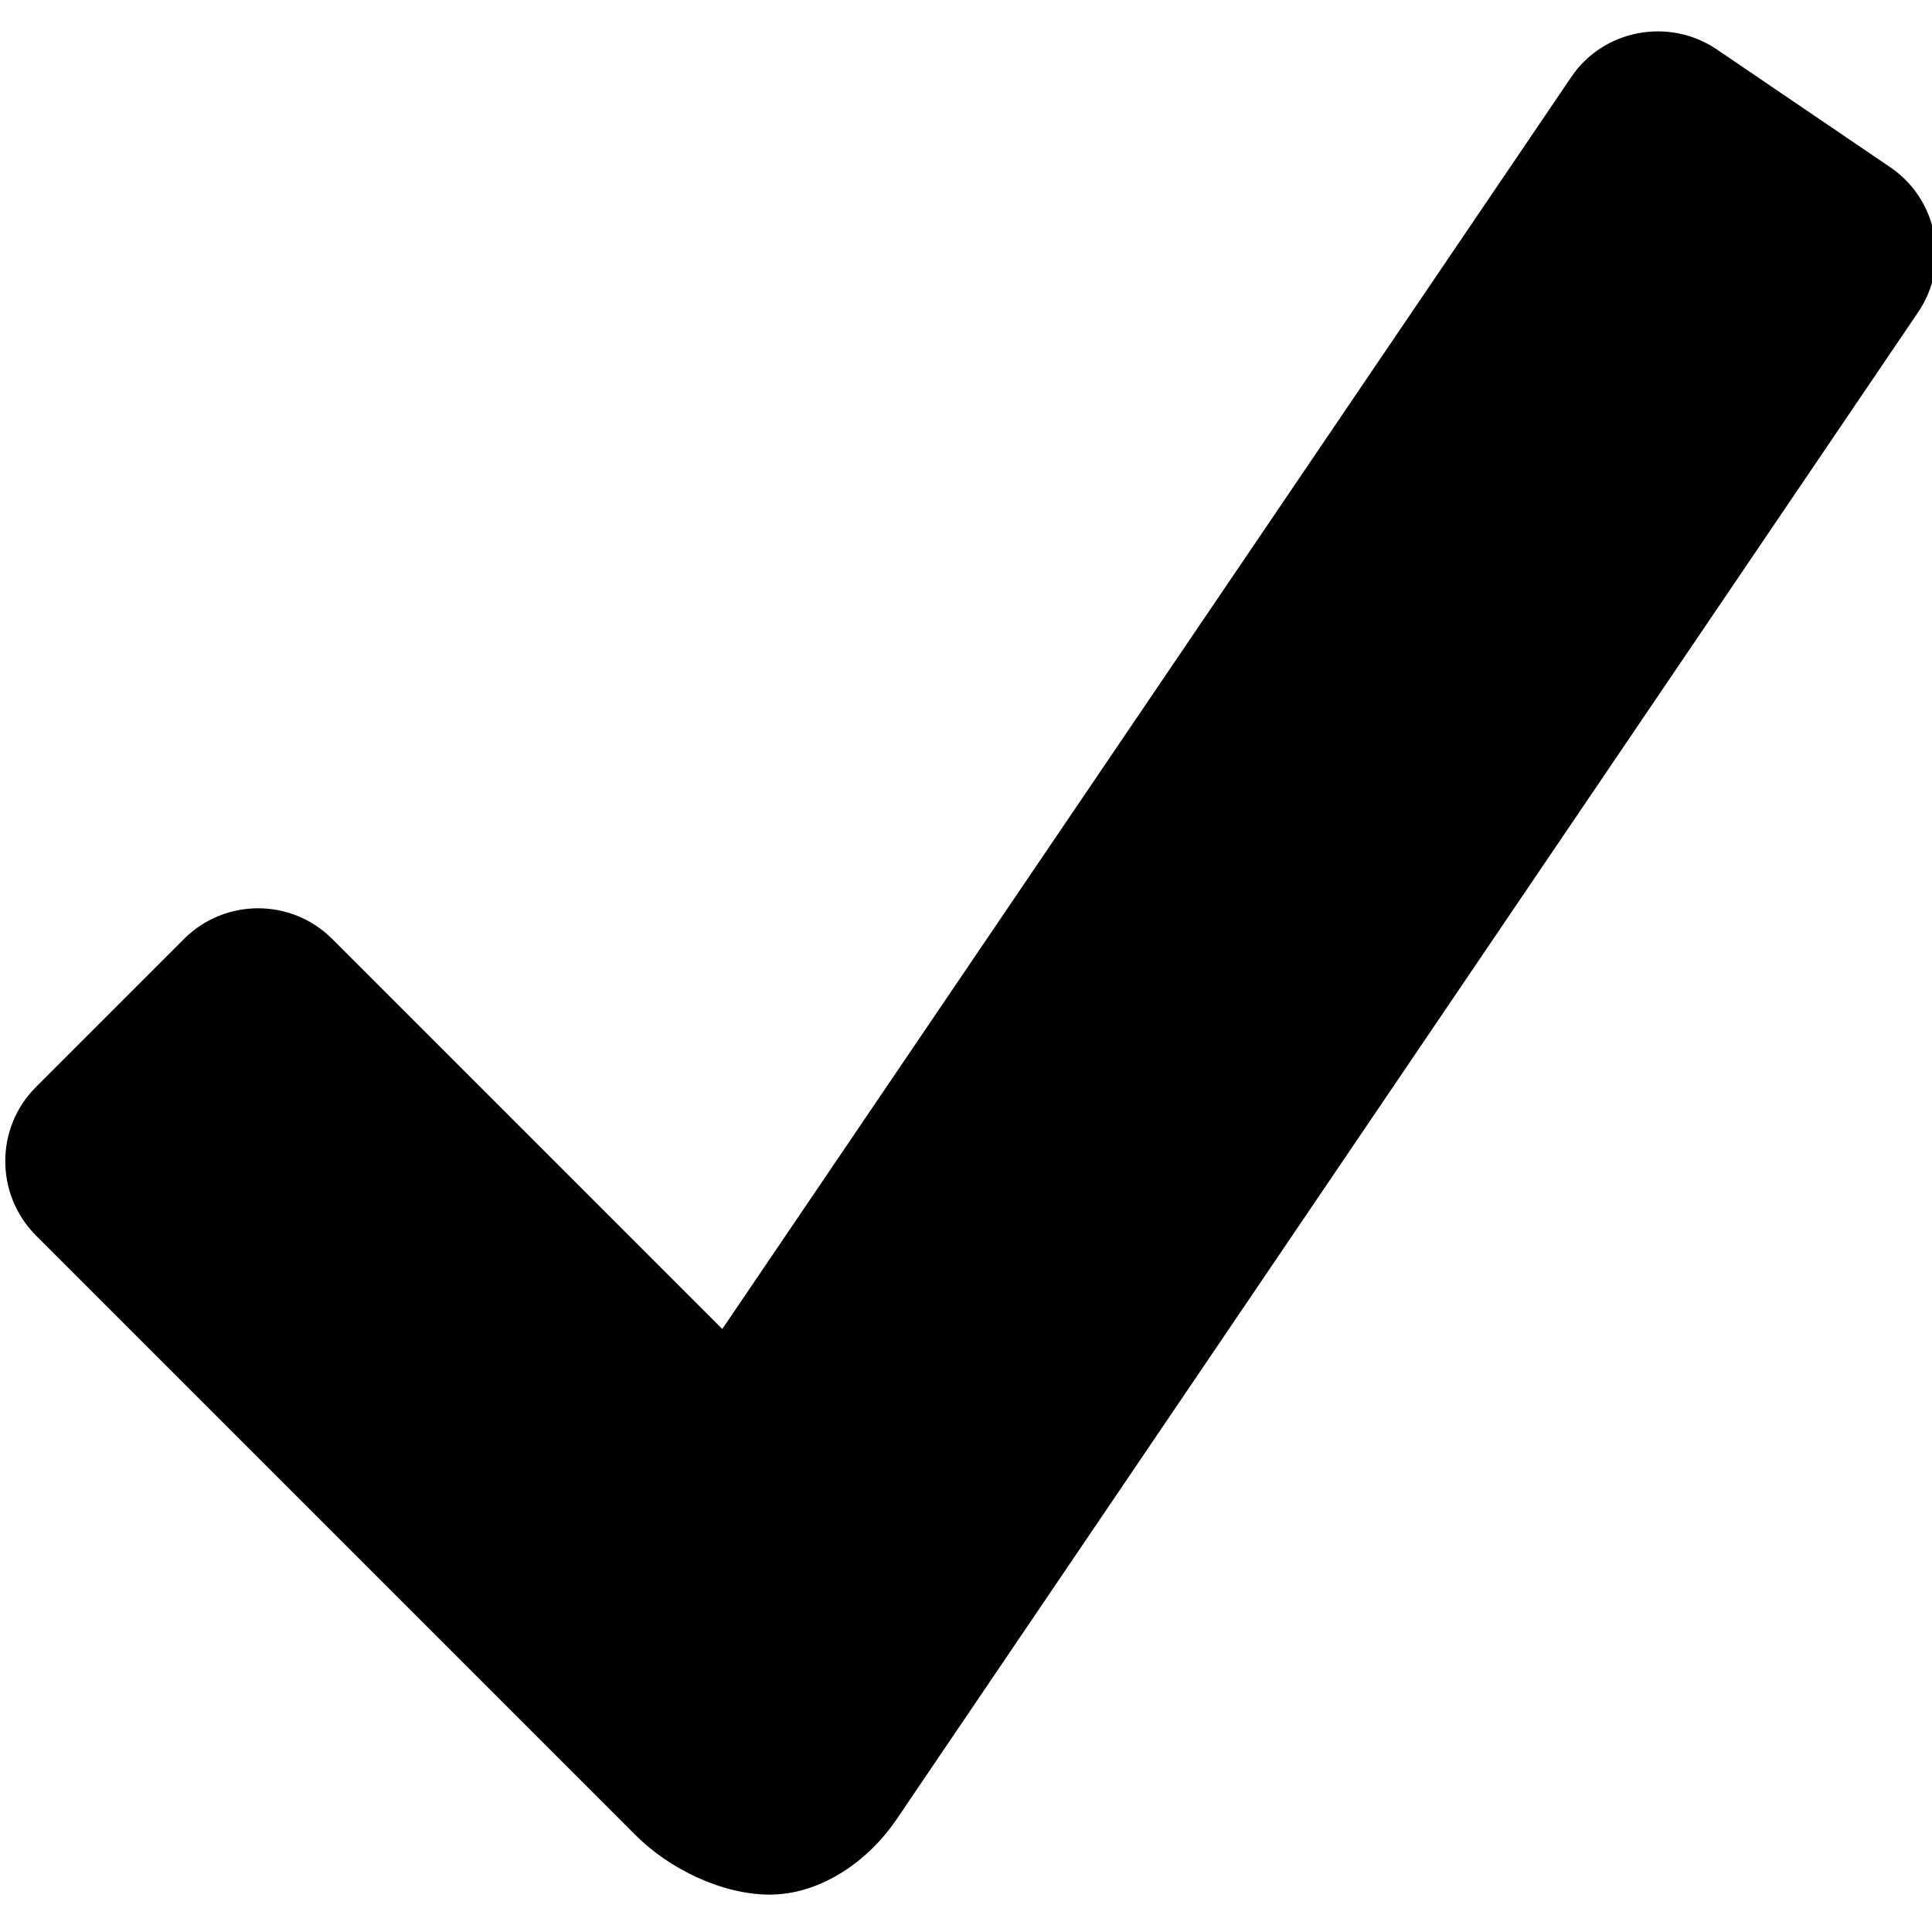
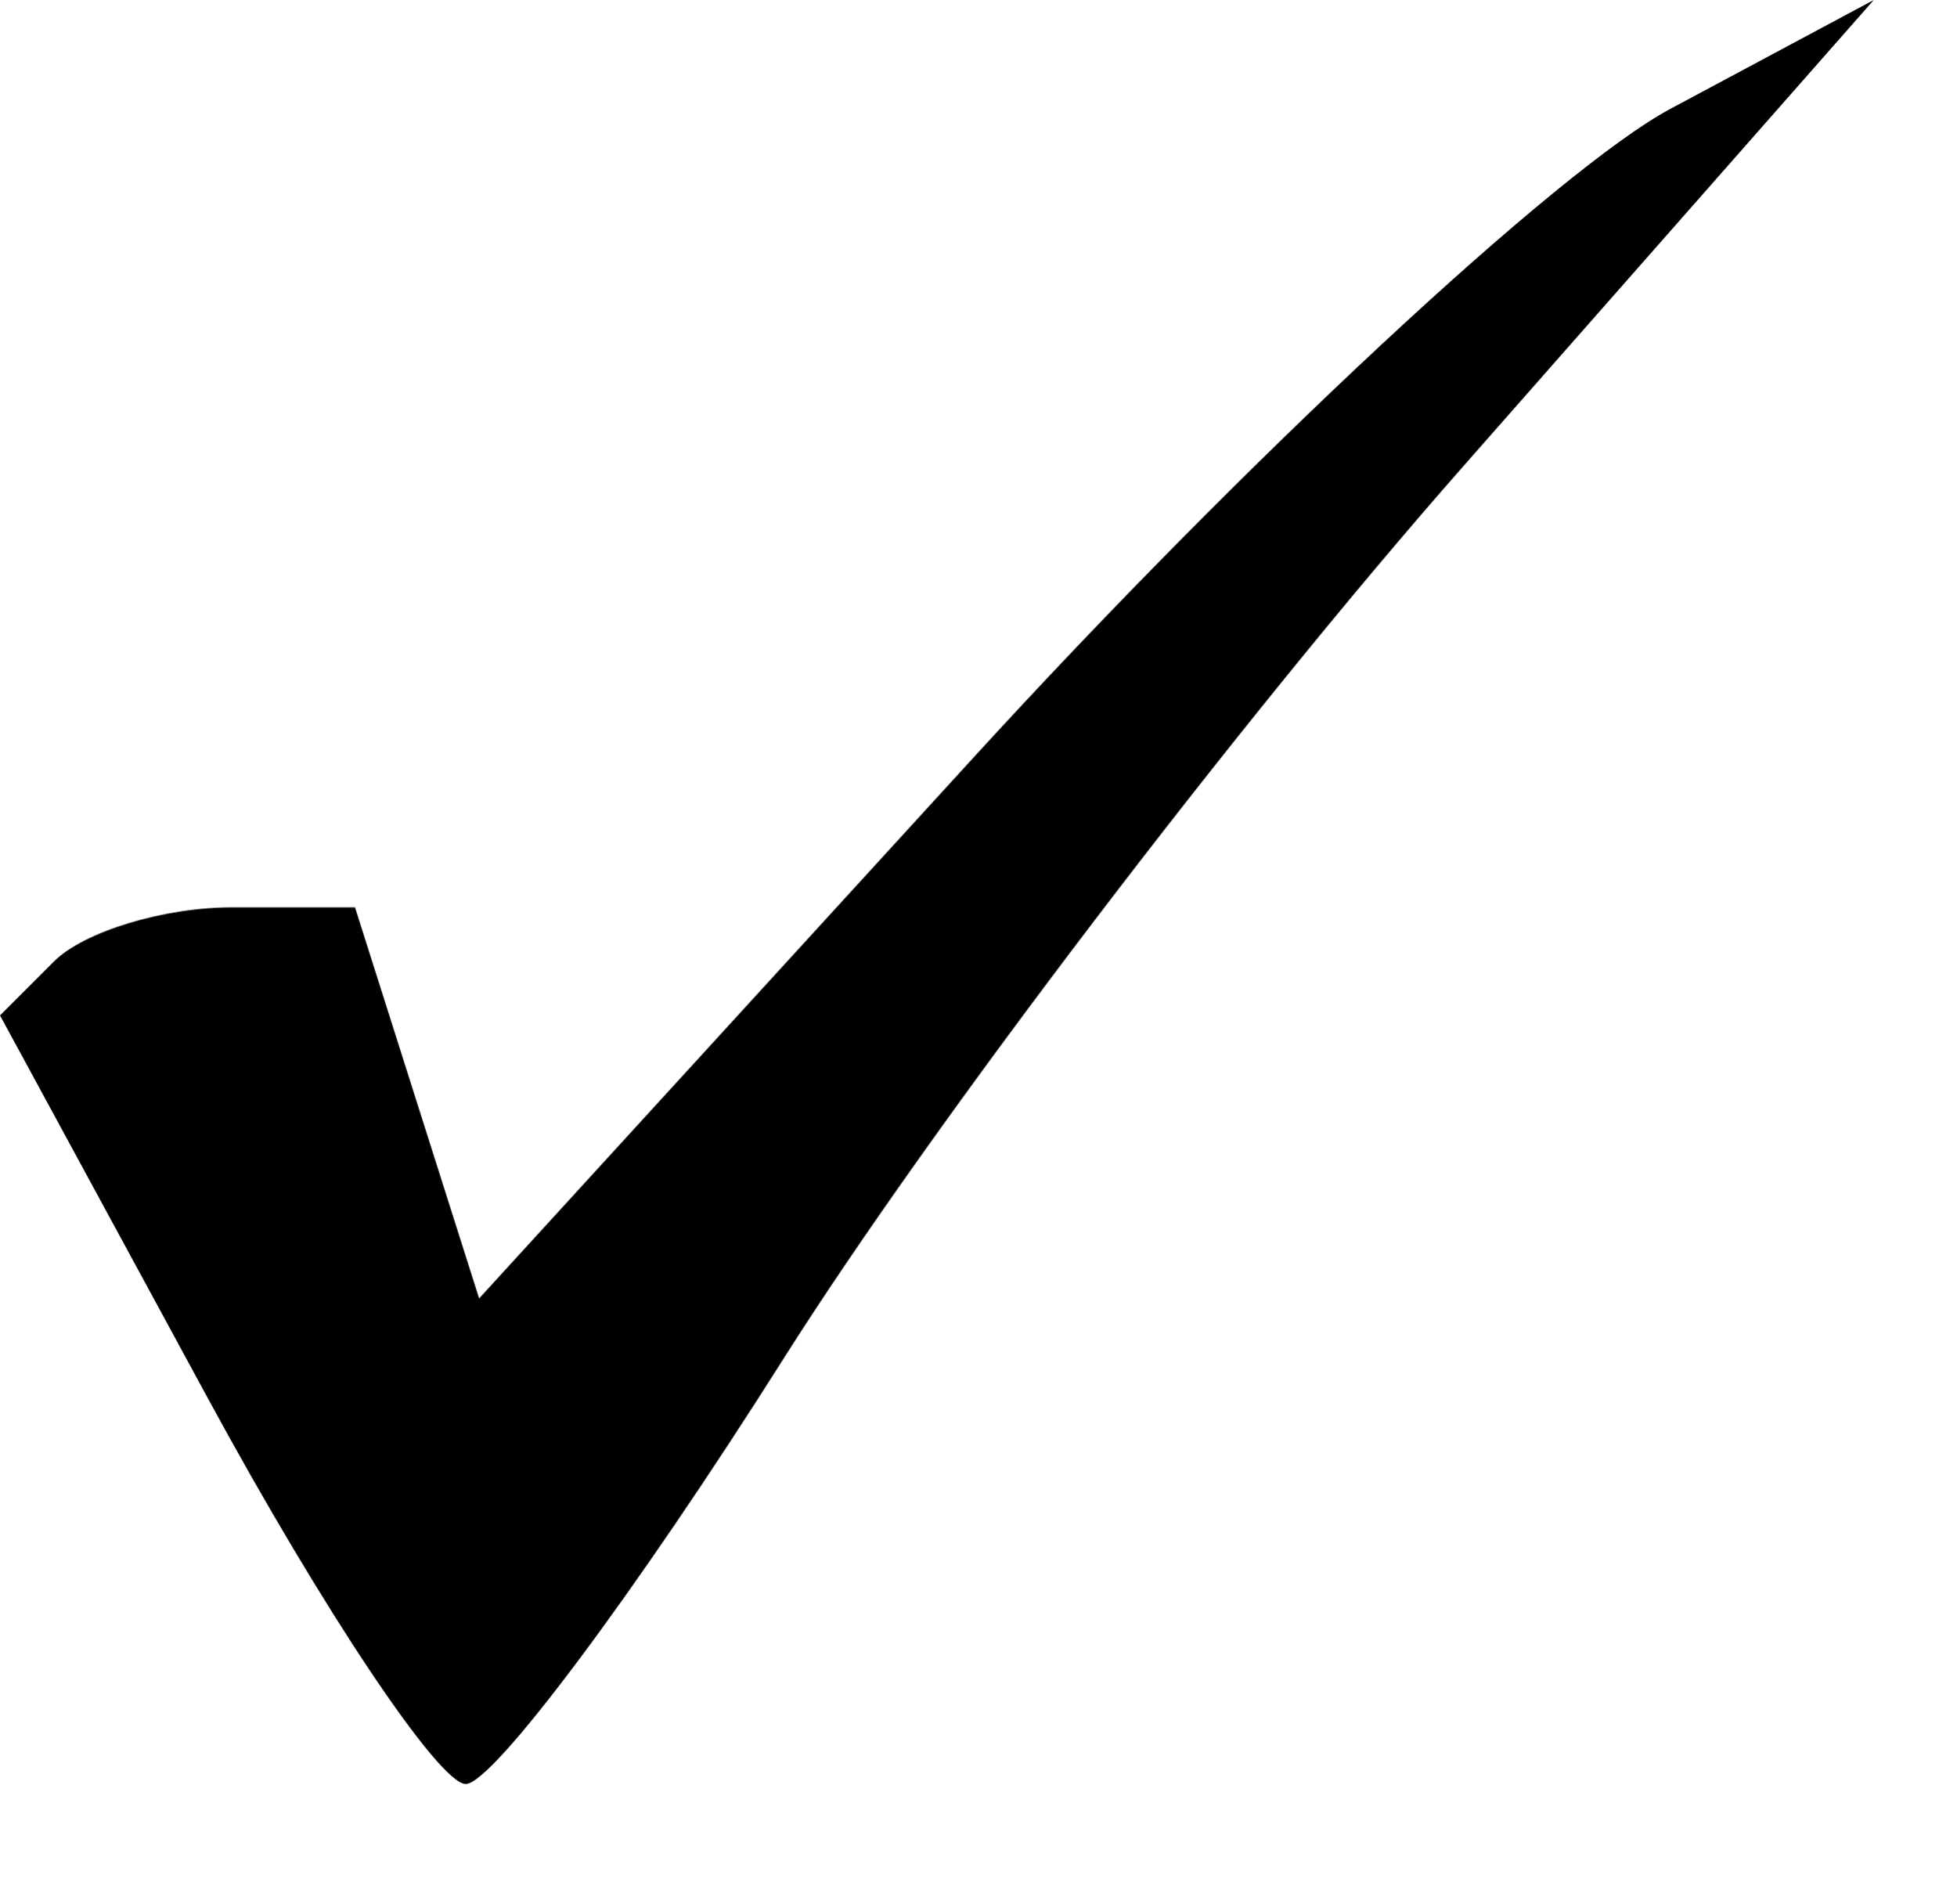
- <svg xmlns="http://www.w3.org/2000/svg" viewBox="0 0 20 20" version="1.1">
-   <path d="M19.566,1.73 L17.773,0.512 C17.277,0.176 16.598,0.305 16.266,0.797 L7.477,13.758 L3.438,9.719 C3.016,9.297 2.328,9.297 1.906,9.719 L0.371,11.254 C-0.051,11.676 -0.051,12.363 0.371,12.789 L6.582,19 C6.93,19.348 7.477,19.613 7.969,19.613 C8.461,19.613 8.957,19.305 9.277,18.84 L19.855,3.234 C20.191,2.742 20.062,2.066 19.566,1.73 Z" />
+ <svg xmlns="http://www.w3.org/2000/svg" viewBox="11 17 261 254" version="1.1">
+   <path d="M73.128,255 C69.549,254.954 54.107,231.864 38.811,203.69 L11,152.463 L18.209,145.256 C22.173,141.292 32.83,138.049 41.89,138.049 L58.362,138.049 L66.643,164.134 L74.923,190.218 L140.822,118.13 C177.066,78.482 218.933,39.508 233.86,31.522 L261,17 L206.227,79.211 C176.102,113.428 135.294,166.997 115.544,198.254 C95.793,229.51 76.706,255.046 73.128,255 Z" />
</svg>
